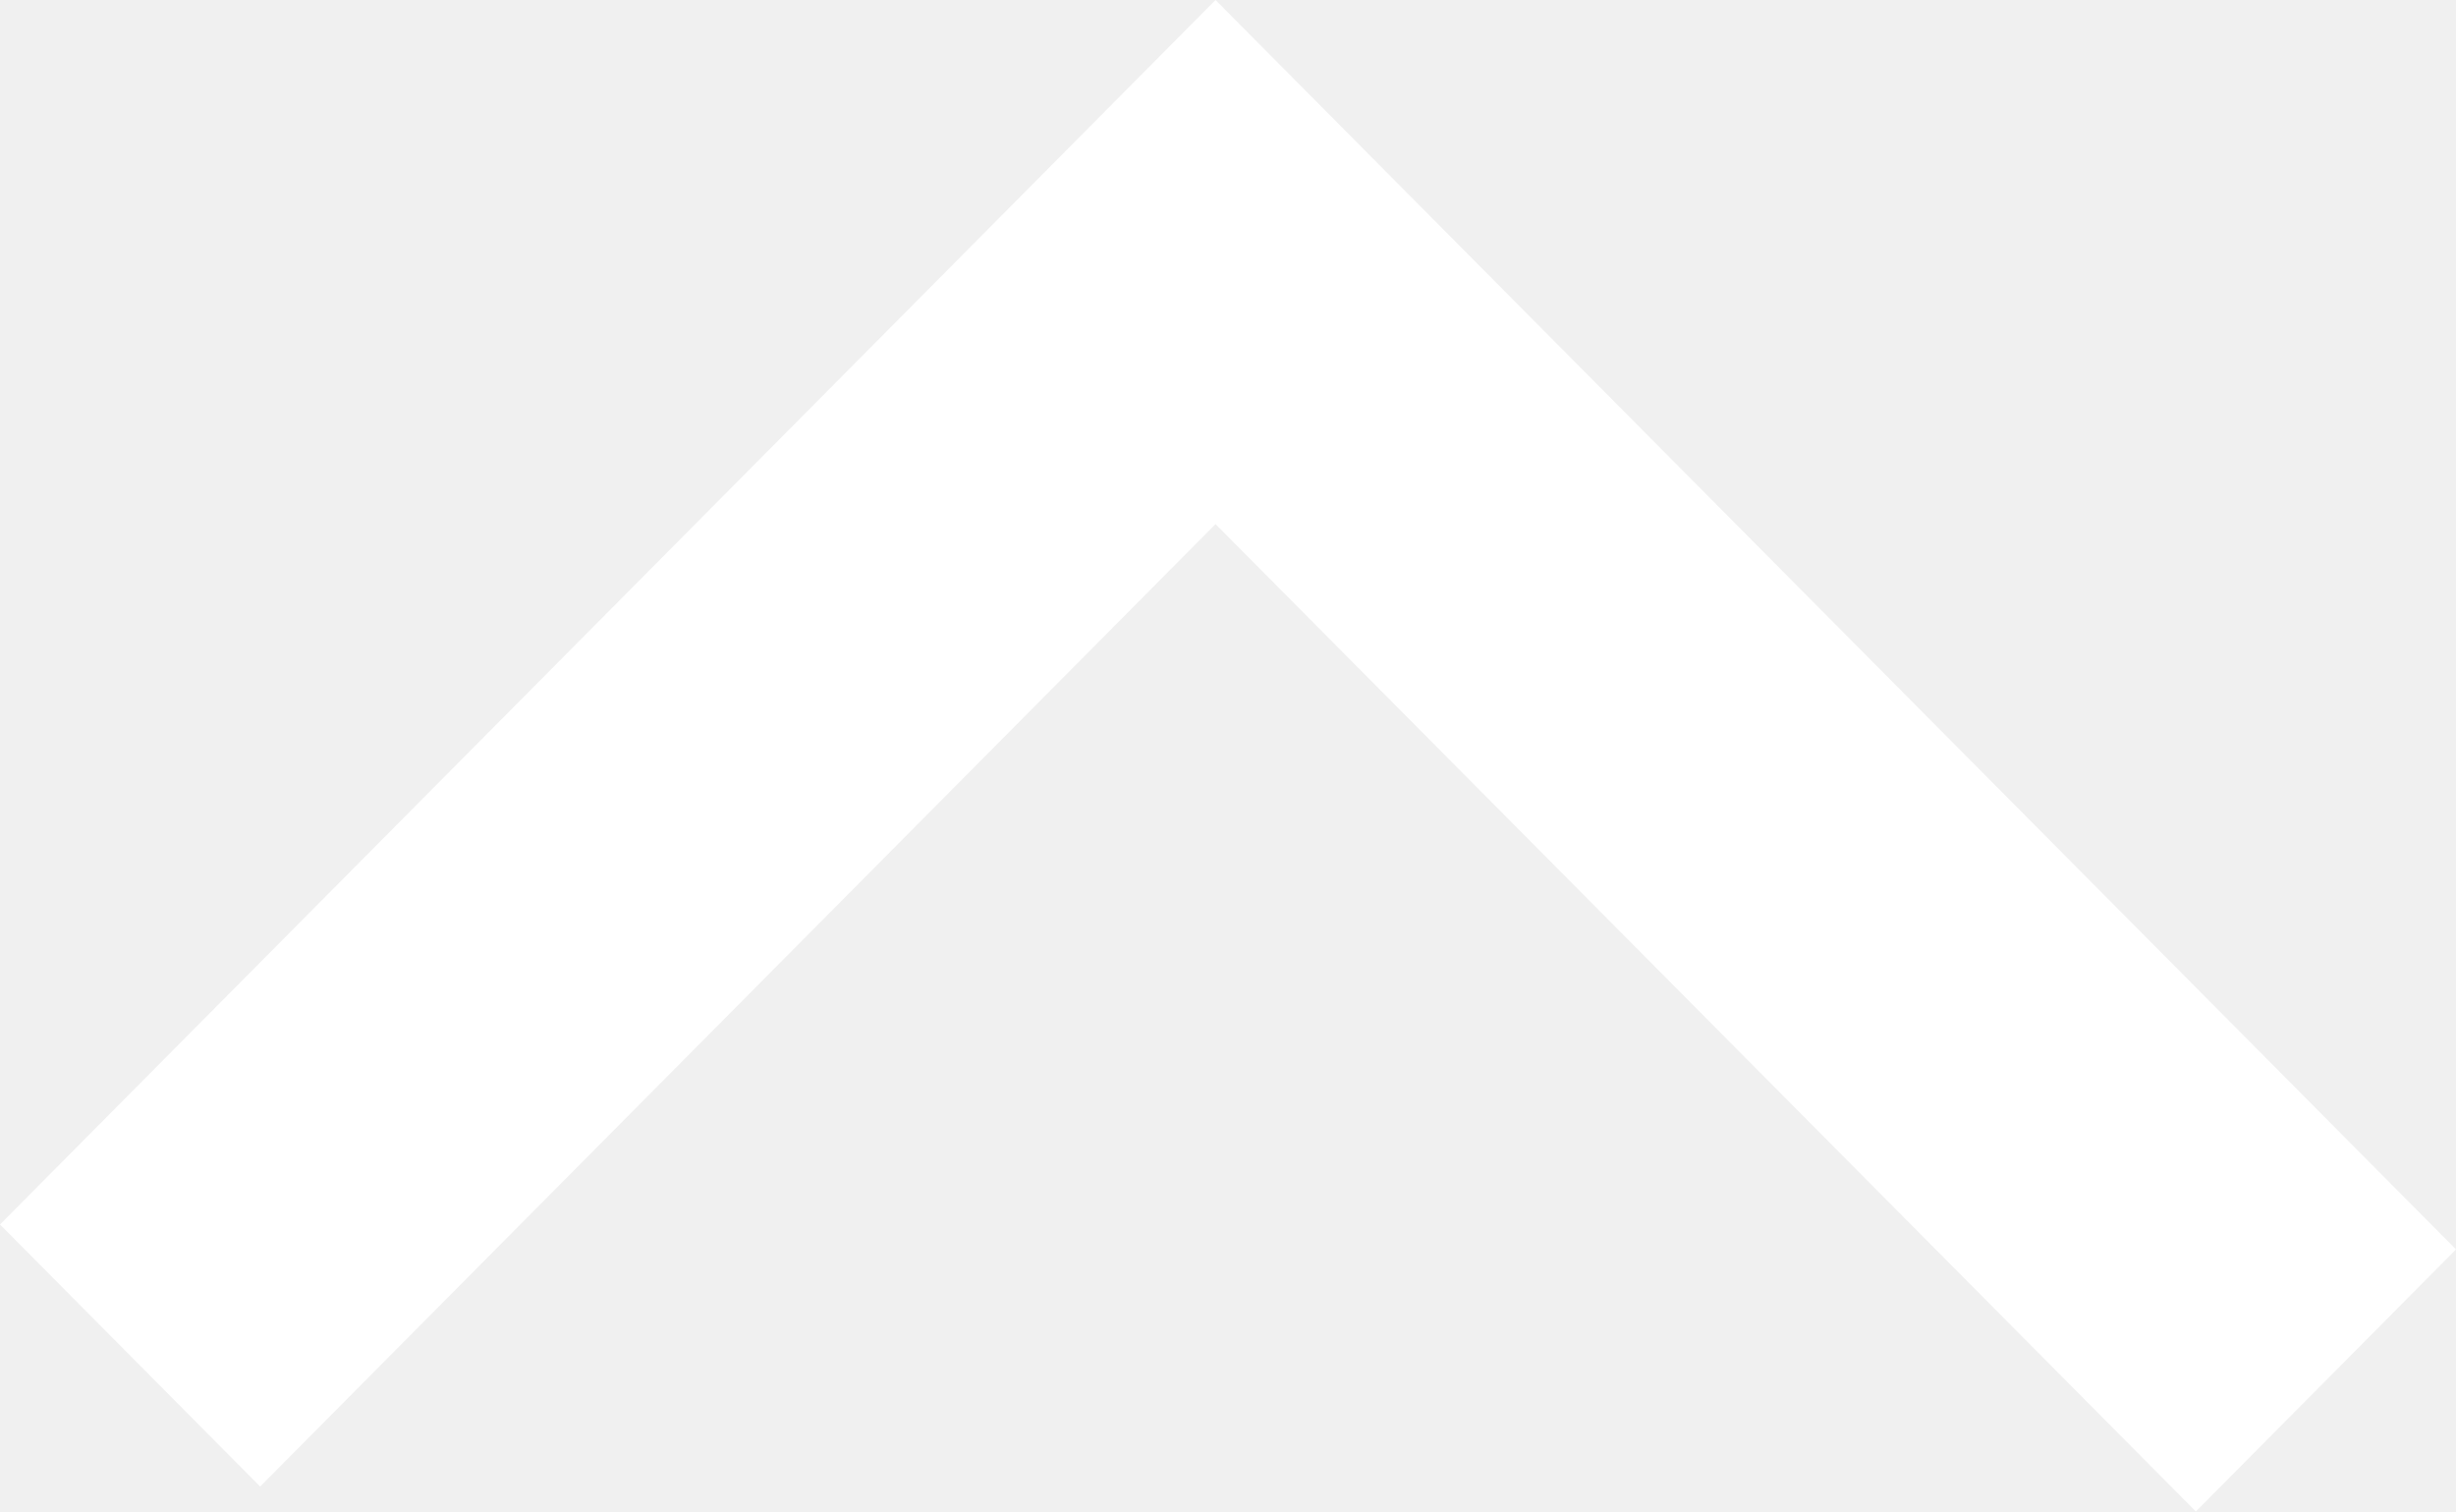
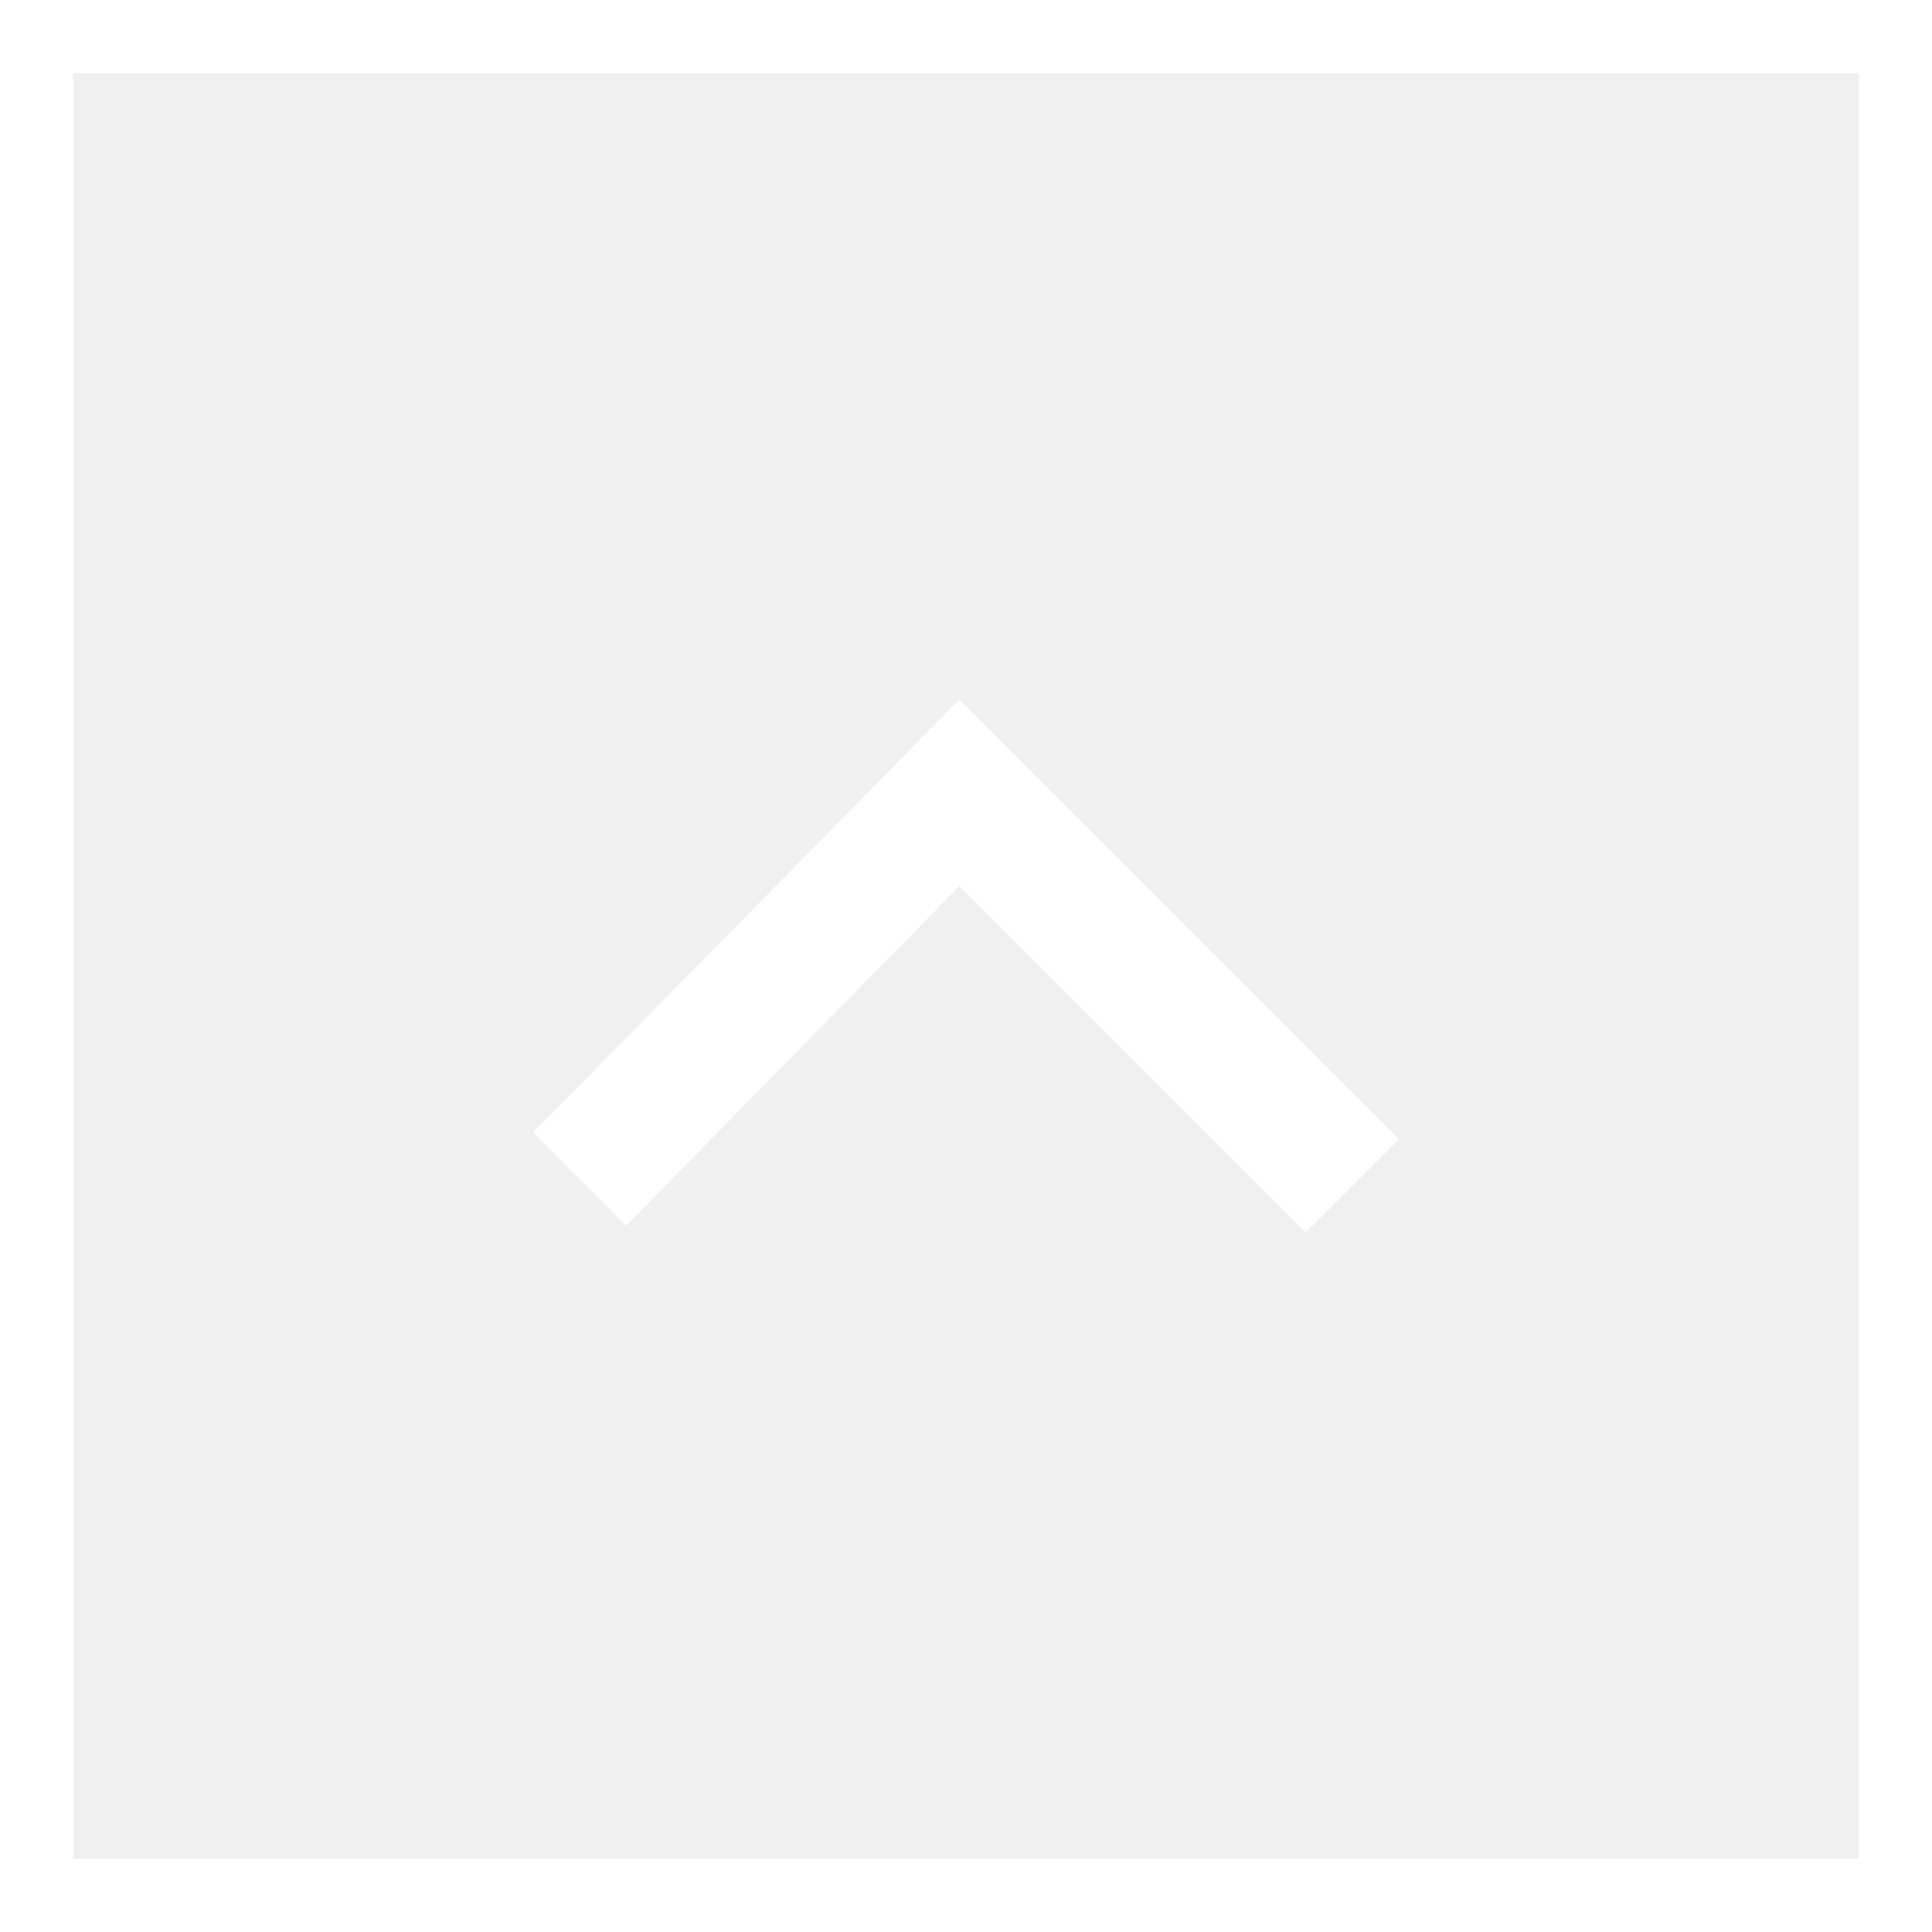
- <svg xmlns="http://www.w3.org/2000/svg" width="13px" height="8px" viewBox="0 0 13 8" version="1.1">
-   <defs />
-   <g id="Page-1" stroke="none" stroke-width="1" fill="none" fill-rule="evenodd">
-     <g id="03.4-Parcours" transform="translate(-64, -173)" fill-rule="nonzero" fill="#FFFFFF">
-       <polygon id="icon-fleche-1" points="75.623 181 77 179.613 70.434 173 64 179.481 65.377 180.868 70.434 175.774" />
+ <svg xmlns="http://www.w3.org/2000/svg" version="1.1" id="Calque_1" x="0px" y="0px" viewBox="0 0 29 29" style="enable-background:new 0 0 29 29;" xml:space="preserve">
+   <style type="text/css">
+ 	.st0{fill:#FFFFFF;}
+ </style>
+   <g>
+     <g id="Page-1_1_">
+       <g id="_x30_3.4-Parcours" transform="translate(-56, -162)">
+         <g id="Titre" transform="translate(56, 87)">
+           <g id="Filtres" transform="translate(0, 75)">
+             <g id="Page-1">
+               <polygon id="icon-fleche-1_1_" class="st0" points="19.6,18.5 21,17.1 14.4,10.5 8,17 9.4,18.4 14.4,13.3       " />
+             </g>
+           </g>
+         </g>
+       </g>
    </g>
+     <path class="st0" d="M27.9,1.1v26.8H1.1V1.1H27.9 M29,0H0v29h29V0L29,0z" />
  </g>
</svg>
